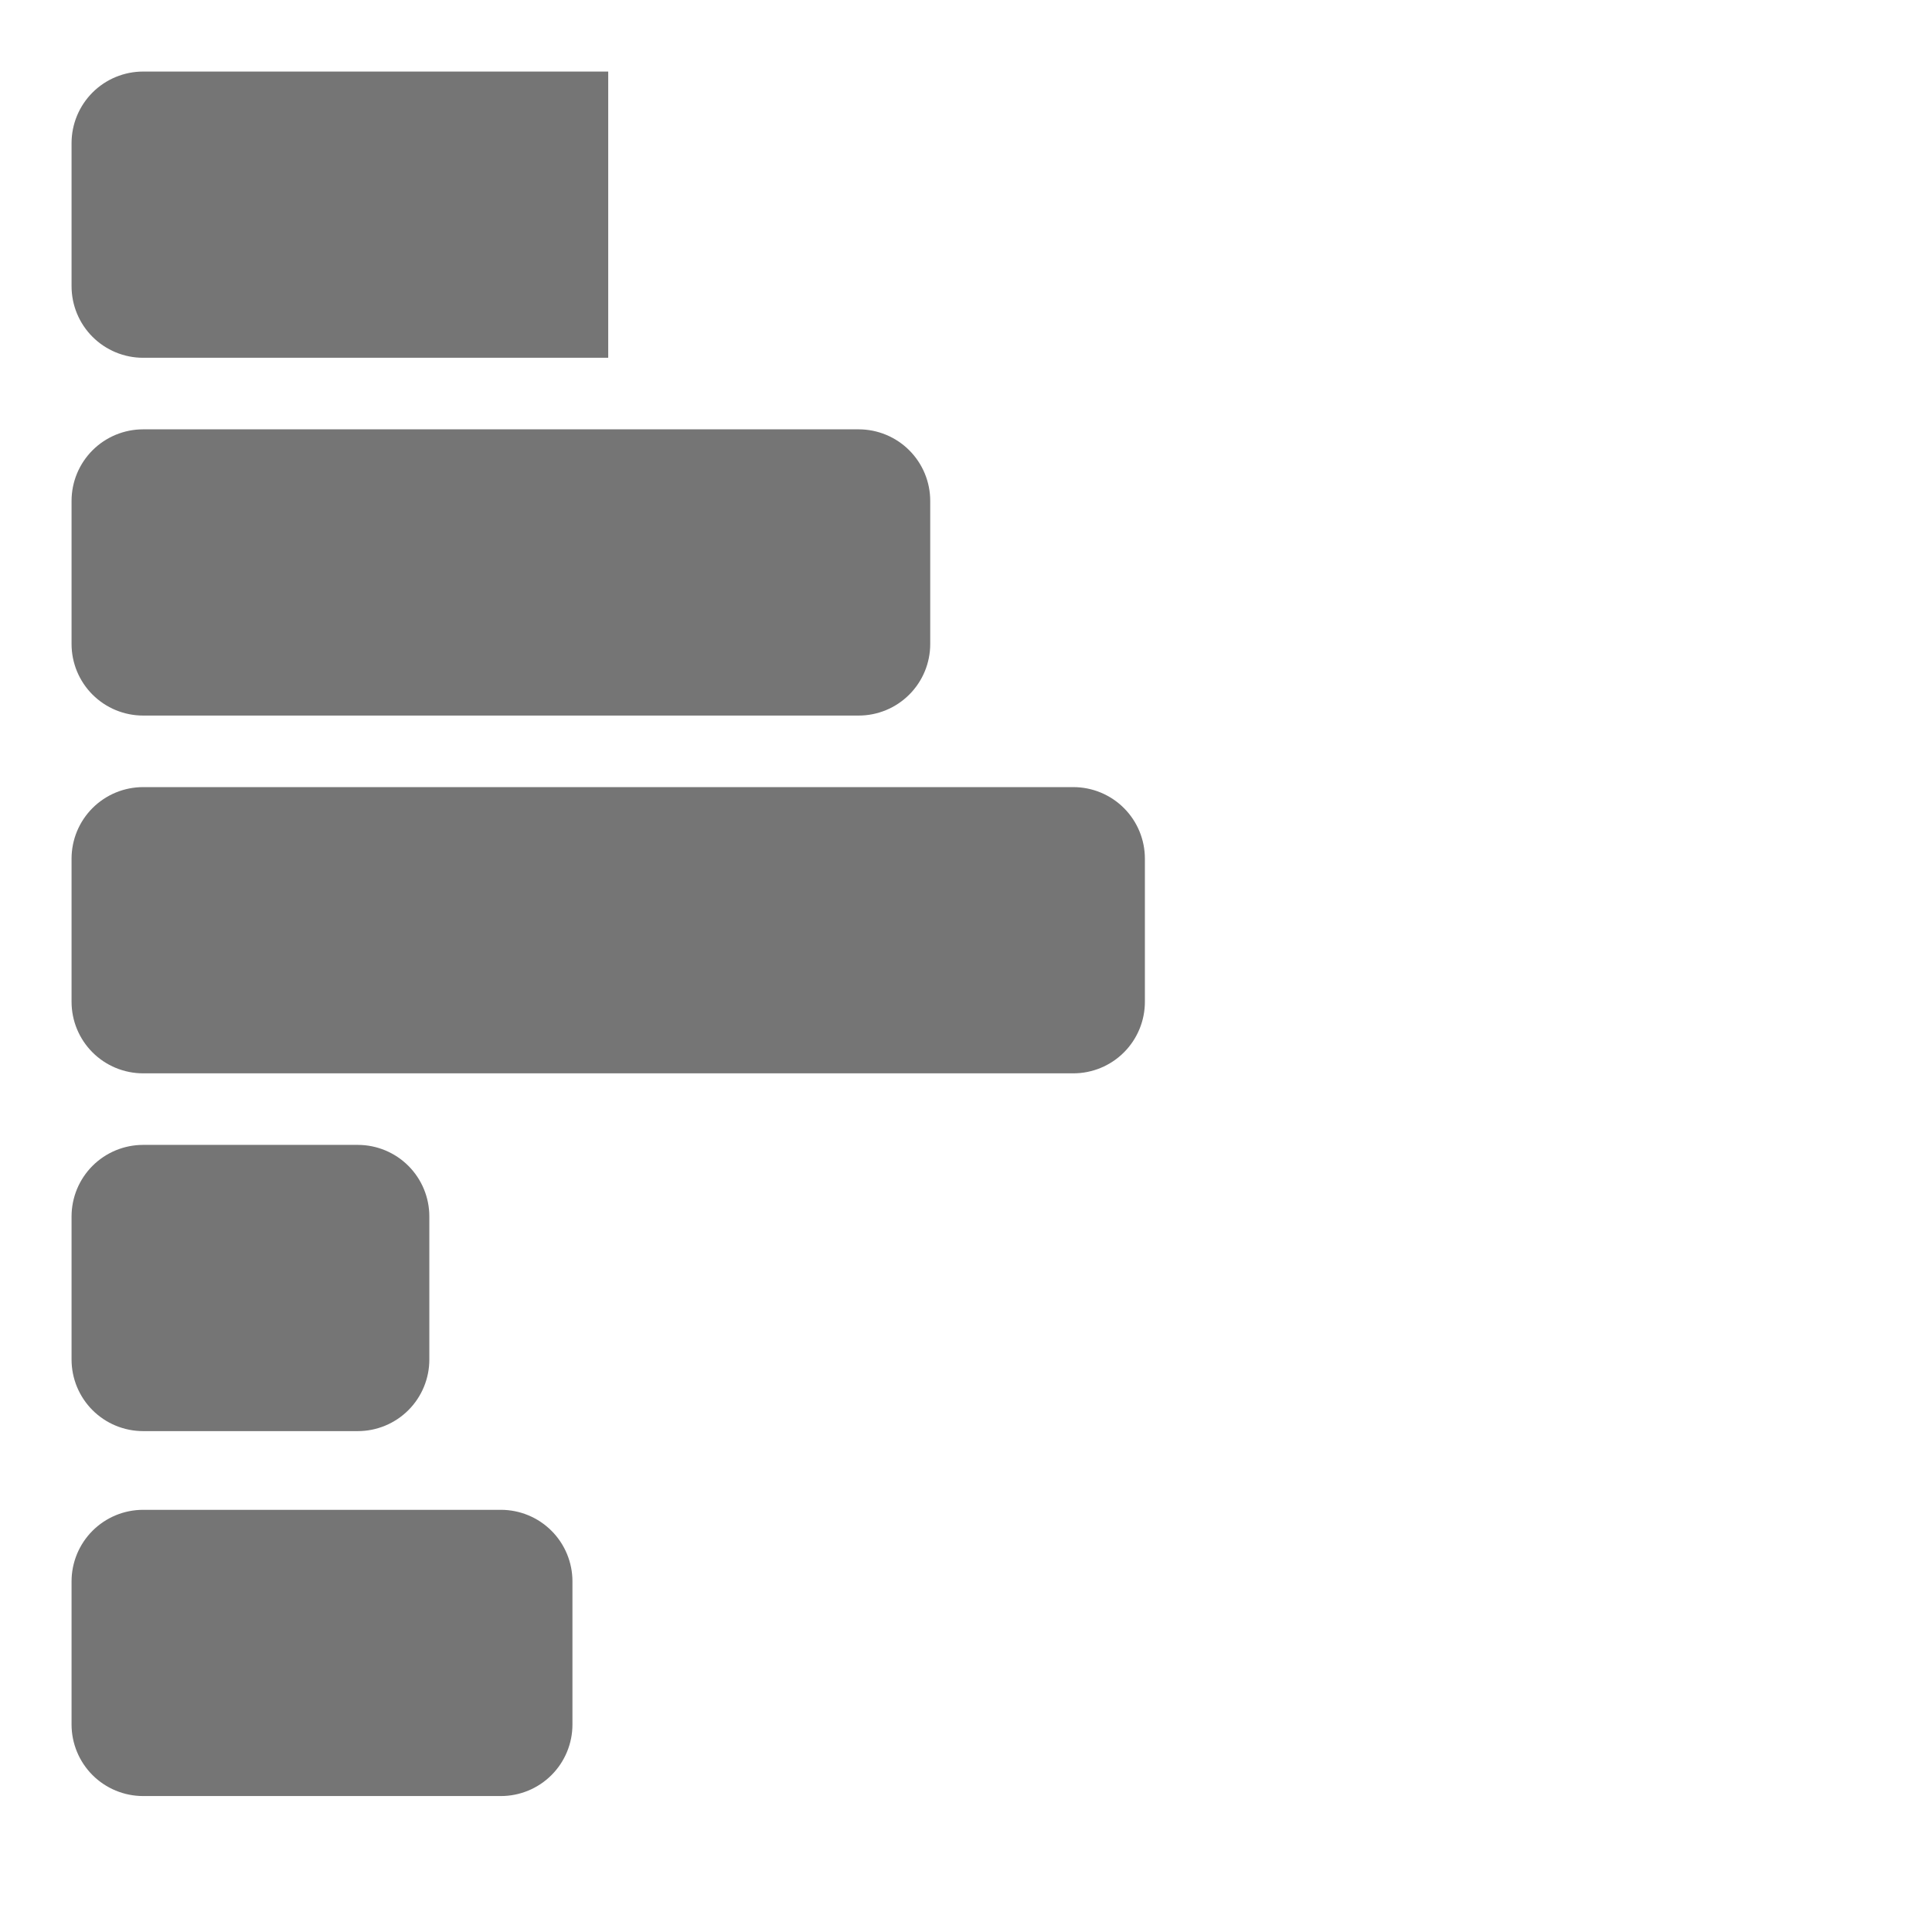
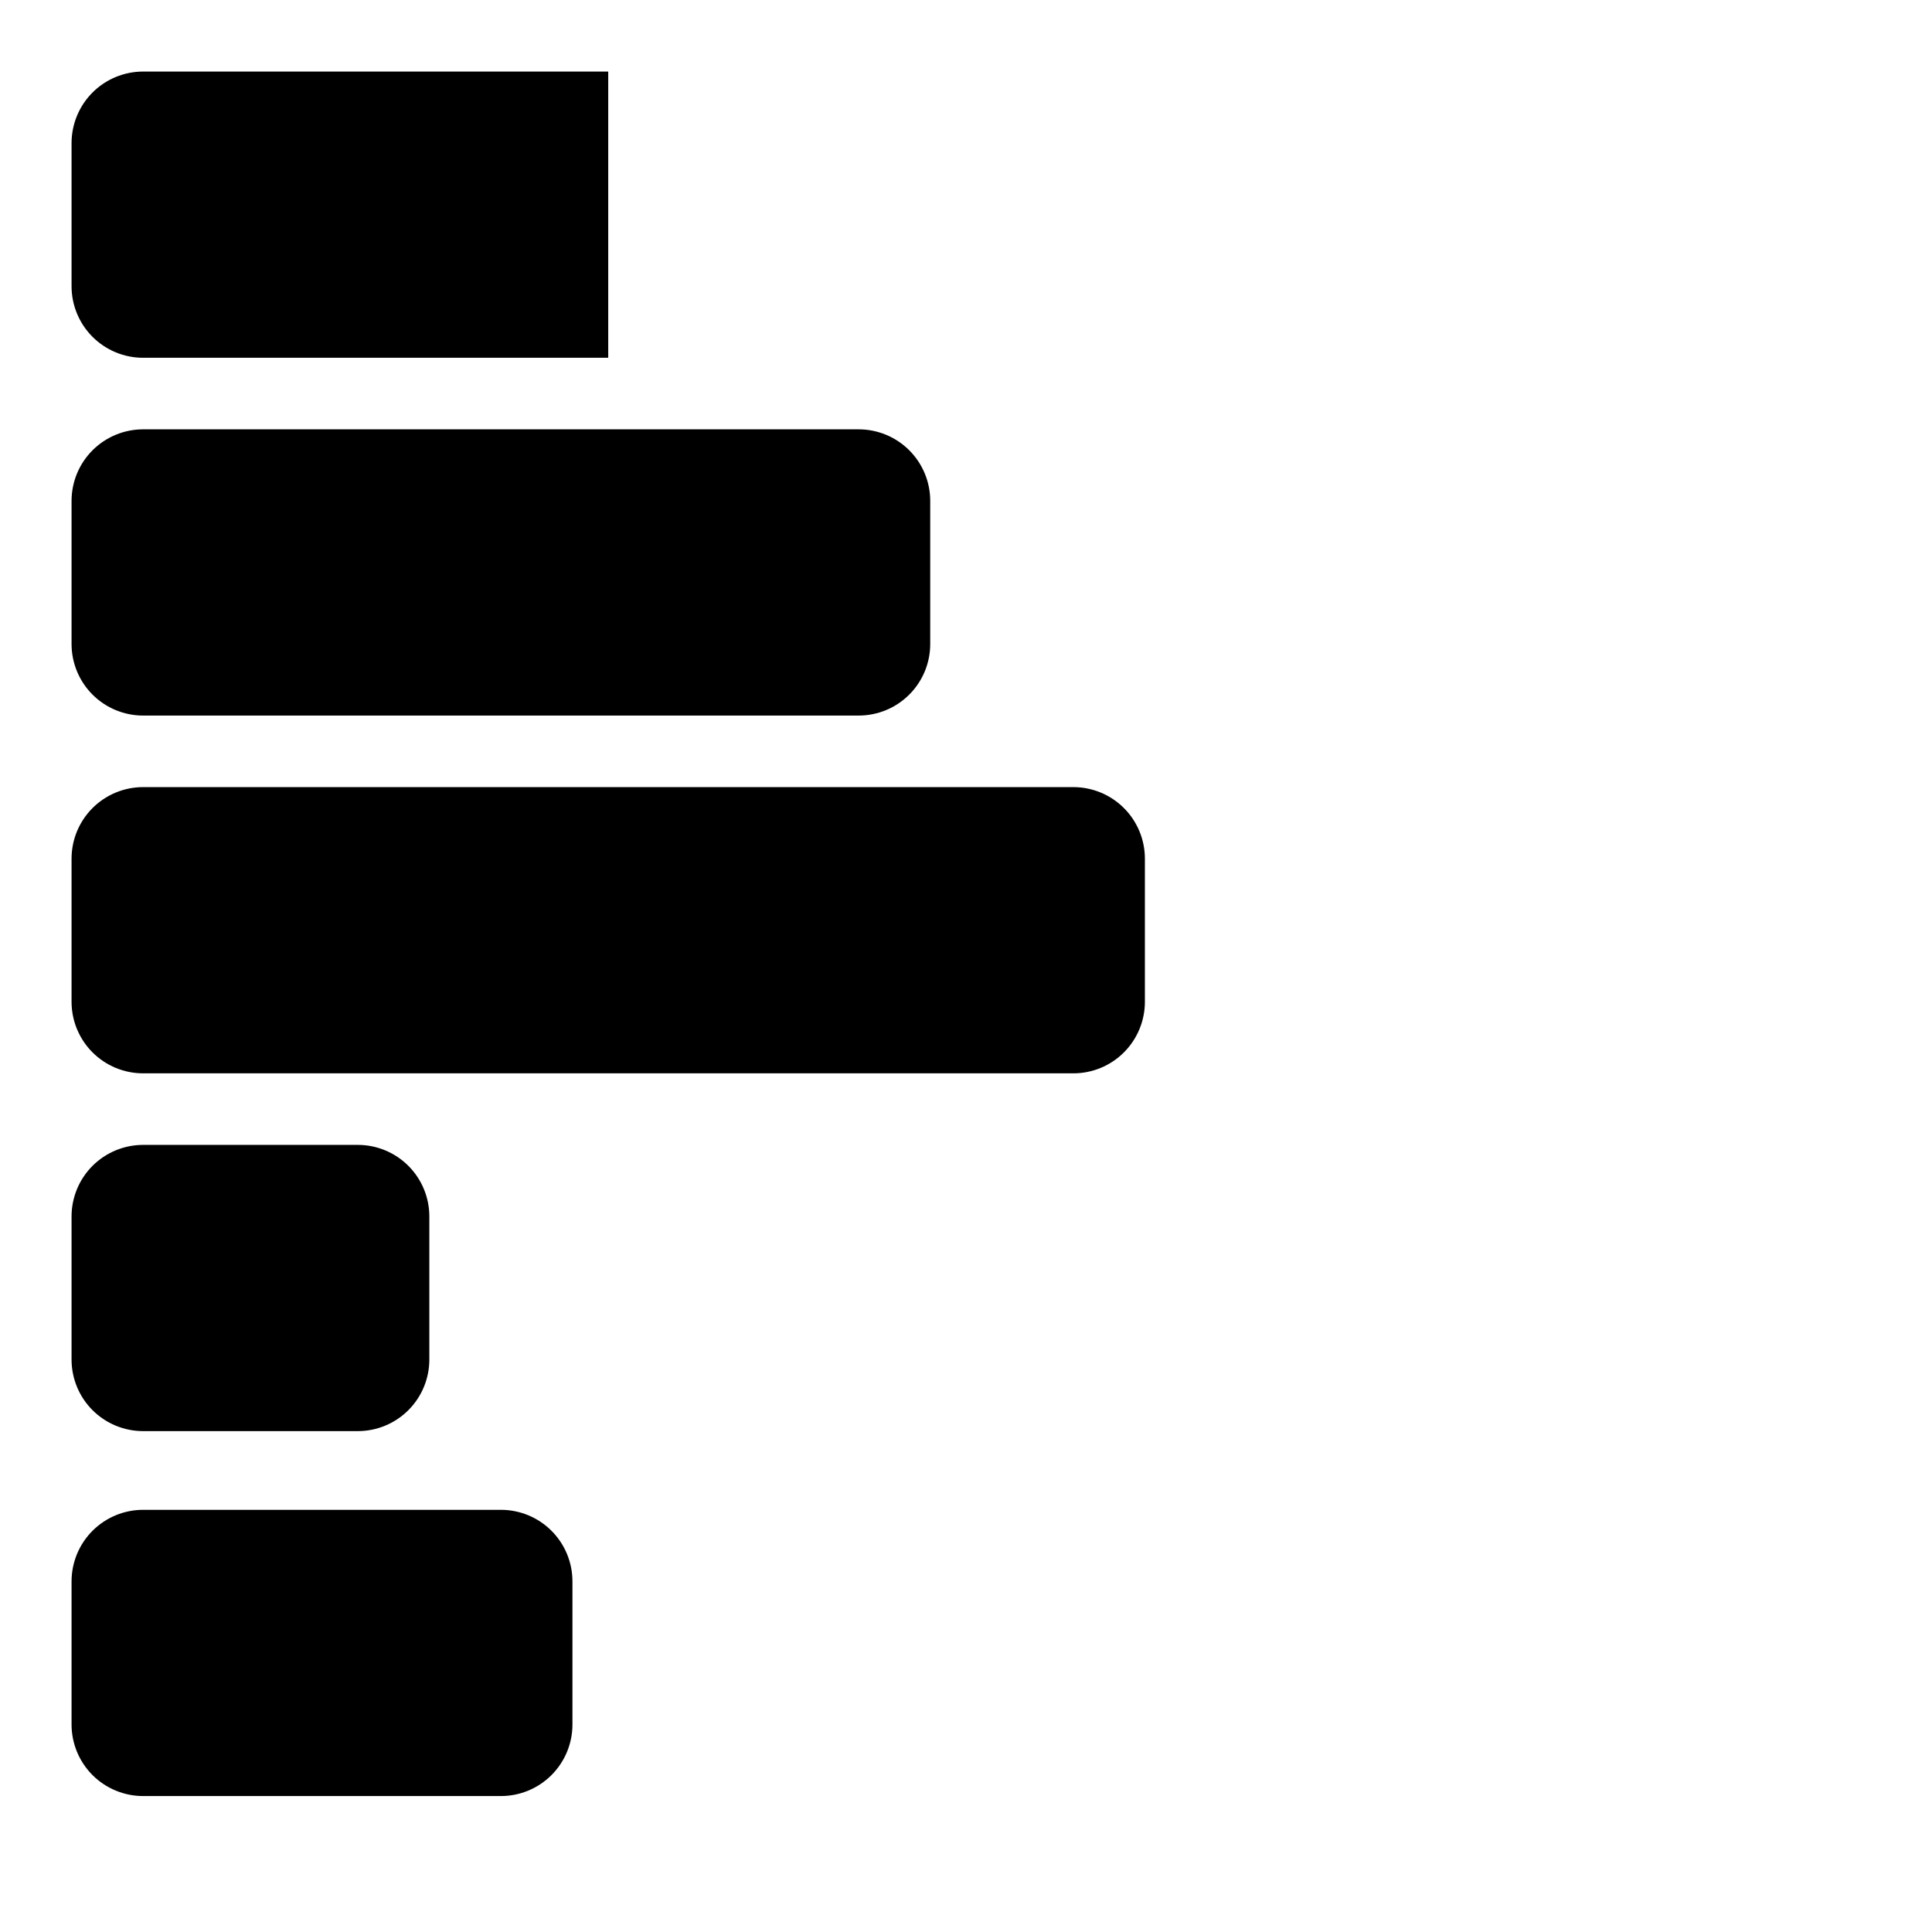
<svg xmlns="http://www.w3.org/2000/svg" xmlns:xlink="http://www.w3.org/1999/xlink" width="270px" height="270px" viewBox="0 0 270 270" version="1.1">
  <defs>
    <path d="M270 0L270 0L270 270L0 270L0 0L270 0Z" id="path_1" />
    <clipPath id="clip_1">
      <use xlink:href="#path_1" clip-rule="evenodd" fill-rule="evenodd" />
    </clipPath>
  </defs>
  <g id="horizontalBars">
    <path d="M270 0L270 0L270 270L0 270L0 0L270 0Z" id="horizontalBars" fill="transparent" stroke="none" transform="scale(1 1)" />
-     <path d="M35 65L35 -5Q35 -5.246 35.012 -5.491Q35.024 -5.736 35.048 -5.98Q35.072 -6.224 35.108 -6.467Q35.144 -6.71 35.192 -6.951Q35.24 -7.192 35.3 -7.43Q35.359 -7.668 35.431 -7.903Q35.502 -8.138 35.584 -8.369Q35.667 -8.6 35.761 -8.827Q35.855 -9.054 35.96 -9.276Q36.065 -9.497 36.181 -9.714Q36.296 -9.93 36.423 -10.141Q36.549 -10.352 36.685 -10.556Q36.822 -10.76 36.968 -10.957Q37.114 -11.154 37.27 -11.344Q37.426 -11.534 37.59 -11.716Q37.755 -11.898 37.929 -12.071Q38.102 -12.245 38.284 -12.409Q38.466 -12.574 38.656 -12.73Q38.846 -12.886 39.043 -13.032Q39.24 -13.178 39.444 -13.315Q39.648 -13.451 39.859 -13.577Q40.069 -13.704 40.286 -13.819Q40.502 -13.935 40.724 -14.04Q40.946 -14.145 41.173 -14.239Q41.4 -14.333 41.631 -14.415Q41.862 -14.498 42.097 -14.569Q42.332 -14.641 42.57 -14.7Q42.808 -14.76 43.049 -14.808Q43.29 -14.856 43.533 -14.892Q43.776 -14.928 44.02 -14.952Q44.264 -14.976 44.509 -14.988Q44.755 -15 45 -15L65 -15Q65.245 -15 65.491 -14.988Q65.736 -14.976 65.98 -14.952Q66.224 -14.928 66.467 -14.892Q66.71 -14.856 66.951 -14.808Q67.192 -14.76 67.43 -14.7Q67.668 -14.641 67.903 -14.569Q68.138 -14.498 68.369 -14.415Q68.6 -14.333 68.827 -14.239Q69.054 -14.145 69.275 -14.04Q69.497 -13.935 69.714 -13.819Q69.93 -13.704 70.141 -13.577Q70.352 -13.451 70.556 -13.315Q70.76 -13.178 70.957 -13.032Q71.154 -12.886 71.344 -12.73Q71.534 -12.574 71.716 -12.409Q71.897 -12.245 72.071 -12.071Q72.245 -11.898 72.409 -11.716Q72.574 -11.534 72.73 -11.344Q72.886 -11.154 73.032 -10.957Q73.178 -10.76 73.315 -10.556Q73.451 -10.352 73.577 -10.141Q73.704 -9.93 73.819 -9.714Q73.935 -9.497 74.04 -9.276Q74.145 -9.054 74.239 -8.827Q74.333 -8.6 74.415 -8.369Q74.498 -8.138 74.569 -7.903Q74.641 -7.668 74.7 -7.43Q74.76 -7.192 74.808 -6.951Q74.856 -6.71 74.892 -6.467Q74.928 -6.224 74.952 -5.98Q74.976 -5.736 74.988 -5.491Q75 -5.246 75 -5L75 65Q75 65.246 74.988 65.491Q74.976 65.736 74.952 65.98Q74.928 66.225 74.892 66.467Q74.856 66.71 74.808 66.951Q74.76 67.192 74.7 67.43Q74.641 67.668 74.569 67.903Q74.498 68.138 74.415 68.369Q74.333 68.6 74.239 68.827Q74.145 69.054 74.04 69.276Q73.935 69.498 73.819 69.714Q73.704 69.93 73.577 70.141Q73.451 70.352 73.315 70.556Q73.178 70.76 73.032 70.957Q72.886 71.154 72.73 71.344Q72.574 71.534 72.409 71.716Q72.245 71.897 72.071 72.071Q71.897 72.245 71.716 72.41Q71.534 72.574 71.344 72.73Q71.154 72.886 70.957 73.032Q70.76 73.178 70.556 73.315Q70.352 73.451 70.141 73.577Q69.93 73.704 69.714 73.819Q69.497 73.935 69.275 74.04Q69.054 74.145 68.827 74.239Q68.6 74.333 68.369 74.415Q68.138 74.498 67.903 74.57Q67.668 74.641 67.43 74.7Q67.192 74.76 66.951 74.808Q66.71 74.856 66.467 74.892Q66.224 74.928 65.98 74.952Q65.736 74.976 65.491 74.988Q65.245 75 65 75L45 75Q44.755 75 44.509 74.988Q44.264 74.976 44.02 74.952Q43.776 74.928 43.533 74.892Q43.29 74.856 43.049 74.808Q42.808 74.76 42.57 74.7Q42.332 74.641 42.097 74.57Q41.862 74.498 41.631 74.415Q41.4 74.333 41.173 74.239Q40.946 74.145 40.724 74.04Q40.502 73.935 40.286 73.819Q40.069 73.704 39.859 73.577Q39.648 73.451 39.444 73.315Q39.24 73.178 39.043 73.032Q38.846 72.886 38.656 72.73Q38.466 72.574 38.284 72.41Q38.102 72.245 37.929 72.071Q37.755 71.897 37.59 71.716Q37.426 71.534 37.27 71.344Q37.114 71.154 36.968 70.957Q36.822 70.76 36.685 70.556Q36.549 70.352 36.423 70.141Q36.296 69.93 36.181 69.714Q36.065 69.498 35.96 69.276Q35.855 69.054 35.761 68.827Q35.667 68.6 35.584 68.369Q35.502 68.138 35.431 67.903Q35.359 67.668 35.3 67.43Q35.24 67.192 35.192 66.951Q35.144 66.71 35.108 66.467Q35.072 66.225 35.048 65.98Q35.024 65.736 35.012 65.491Q35 65.246 35 65Z" id="Rectangle" fill="#757575" stroke="none" clip-path="url(#clip_1)" transform="scale(1 1), rotate(90 55 30)" />
-     <path d="M50 130L50 30Q50 29.755 50.012 29.509Q50.024 29.264 50.048 29.02Q50.072 28.776 50.108 28.533Q50.144 28.29 50.192 28.049Q50.24 27.808 50.3 27.57Q50.359 27.332 50.431 27.097Q50.502 26.862 50.584 26.631Q50.667 26.4 50.761 26.173Q50.855 25.946 50.96 25.724Q51.065 25.503 51.181 25.286Q51.296 25.07 51.423 24.859Q51.549 24.648 51.685 24.444Q51.822 24.24 51.968 24.043Q52.114 23.846 52.27 23.656Q52.425 23.466 52.59 23.284Q52.755 23.102 52.929 22.929Q53.102 22.755 53.284 22.59Q53.466 22.426 53.656 22.27Q53.846 22.114 54.043 21.968Q54.24 21.822 54.444 21.685Q54.648 21.549 54.859 21.423Q55.069 21.297 55.286 21.181Q55.502 21.065 55.724 20.96Q55.946 20.855 56.173 20.761Q56.4 20.667 56.631 20.584Q56.862 20.502 57.097 20.431Q57.332 20.359 57.57 20.3Q57.808 20.24 58.049 20.192Q58.29 20.144 58.533 20.108Q58.776 20.072 59.02 20.048Q59.264 20.024 59.509 20.012Q59.754 20 60 20L80 20Q80.245 20 80.491 20.012Q80.736 20.024 80.98 20.048Q81.224 20.072 81.467 20.108Q81.71 20.144 81.951 20.192Q82.192 20.24 82.43 20.3Q82.668 20.359 82.903 20.431Q83.138 20.502 83.369 20.584Q83.6 20.667 83.827 20.761Q84.054 20.855 84.275 20.96Q84.497 21.065 84.714 21.181Q84.93 21.297 85.141 21.423Q85.352 21.549 85.556 21.685Q85.76 21.822 85.957 21.968Q86.154 22.114 86.344 22.27Q86.534 22.426 86.716 22.59Q86.897 22.755 87.071 22.929Q87.245 23.102 87.409 23.284Q87.574 23.466 87.73 23.656Q87.886 23.846 88.032 24.043Q88.178 24.24 88.315 24.444Q88.451 24.648 88.577 24.859Q88.703 25.07 88.819 25.286Q88.935 25.503 89.04 25.724Q89.145 25.946 89.239 26.173Q89.333 26.4 89.415 26.631Q89.498 26.862 89.569 27.097Q89.641 27.332 89.7 27.57Q89.76 27.808 89.808 28.049Q89.856 28.29 89.892 28.533Q89.928 28.776 89.952 29.02Q89.976 29.264 89.988 29.509Q90 29.755 90 30L90 130Q90 130.246 89.988 130.491Q89.976 130.736 89.952 130.98Q89.928 131.225 89.892 131.467Q89.856 131.71 89.808 131.951Q89.76 132.192 89.7 132.43Q89.641 132.668 89.569 132.903Q89.498 133.138 89.415 133.369Q89.333 133.6 89.239 133.827Q89.145 134.054 89.04 134.276Q88.935 134.498 88.819 134.714Q88.703 134.931 88.577 135.141Q88.451 135.352 88.315 135.556Q88.178 135.76 88.032 135.957Q87.886 136.154 87.73 136.344Q87.574 136.534 87.409 136.716Q87.245 136.898 87.071 137.071Q86.897 137.245 86.716 137.41Q86.534 137.574 86.344 137.73Q86.154 137.886 85.957 138.032Q85.76 138.178 85.556 138.315Q85.352 138.451 85.141 138.577Q84.93 138.704 84.714 138.819Q84.497 138.935 84.275 139.04Q84.054 139.145 83.827 139.239Q83.6 139.333 83.369 139.416Q83.138 139.498 82.903 139.569Q82.668 139.641 82.43 139.7Q82.192 139.76 81.951 139.808Q81.71 139.856 81.467 139.892Q81.224 139.928 80.98 139.952Q80.736 139.976 80.491 139.988Q80.245 140 80 140L60 140Q59.754 140 59.509 139.988Q59.264 139.976 59.02 139.952Q58.776 139.928 58.533 139.892Q58.29 139.856 58.049 139.808Q57.808 139.76 57.57 139.7Q57.332 139.641 57.097 139.57Q56.862 139.498 56.631 139.416Q56.4 139.333 56.173 139.239Q55.946 139.145 55.724 139.04Q55.502 138.935 55.286 138.819Q55.069 138.704 54.859 138.577Q54.648 138.451 54.444 138.315Q54.24 138.178 54.043 138.032Q53.846 137.886 53.656 137.73Q53.466 137.574 53.284 137.41Q53.102 137.245 52.929 137.071Q52.755 136.898 52.59 136.716Q52.425 136.534 52.27 136.344Q52.114 136.154 51.968 135.957Q51.822 135.76 51.685 135.556Q51.549 135.352 51.423 135.141Q51.296 134.931 51.181 134.714Q51.065 134.498 50.96 134.276Q50.855 134.054 50.761 133.827Q50.667 133.6 50.584 133.369Q50.502 133.138 50.431 132.903Q50.359 132.668 50.3 132.43Q50.24 132.192 50.192 131.951Q50.144 131.71 50.108 131.467Q50.072 131.225 50.048 130.98Q50.024 130.736 50.012 130.491Q50 130.246 50 130Z" id="Rectangle" fill="#757575" stroke="none" clip-path="url(#clip_1)" transform="scale(1 1), rotate(90 70 80)" />
-     <path d="M65 195L65 65Q65 64.754 65.012 64.509Q65.024 64.264 65.048 64.02Q65.072 63.776 65.108 63.533Q65.144 63.29 65.192 63.049Q65.24 62.808 65.3 62.57Q65.359 62.332 65.43 62.097Q65.502 61.862 65.584 61.631Q65.667 61.4 65.761 61.173Q65.855 60.946 65.96 60.724Q66.065 60.502 66.181 60.286Q66.296 60.069 66.423 59.859Q66.549 59.648 66.685 59.444Q66.822 59.24 66.968 59.043Q67.114 58.846 67.27 58.656Q67.425 58.466 67.59 58.284Q67.755 58.102 67.929 57.929Q68.102 57.755 68.284 57.59Q68.466 57.426 68.656 57.27Q68.846 57.114 69.043 56.968Q69.24 56.822 69.444 56.685Q69.648 56.549 69.859 56.423Q70.069 56.296 70.286 56.181Q70.502 56.065 70.724 55.96Q70.946 55.855 71.173 55.761Q71.4 55.667 71.631 55.584Q71.862 55.502 72.097 55.431Q72.332 55.359 72.57 55.3Q72.808 55.24 73.049 55.192Q73.29 55.144 73.533 55.108Q73.775 55.072 74.02 55.048Q74.264 55.024 74.509 55.012Q74.754 55 75 55L95 55Q95.245 55 95.491 55.012Q95.736 55.024 95.98 55.048Q96.224 55.072 96.467 55.108Q96.71 55.144 96.951 55.192Q97.192 55.24 97.43 55.3Q97.668 55.359 97.903 55.431Q98.138 55.502 98.369 55.584Q98.6 55.667 98.827 55.761Q99.053 55.855 99.275 55.96Q99.497 56.065 99.714 56.181Q99.93 56.296 100.141 56.423Q100.351 56.549 100.556 56.685Q100.76 56.822 100.957 56.968Q101.154 57.114 101.344 57.27Q101.534 57.426 101.715 57.59Q101.897 57.755 102.071 57.929Q102.245 58.102 102.409 58.284Q102.574 58.466 102.73 58.656Q102.886 58.846 103.032 59.043Q103.178 59.24 103.315 59.444Q103.451 59.648 103.577 59.859Q103.703 60.069 103.819 60.286Q103.935 60.502 104.04 60.724Q104.145 60.946 104.239 61.173Q104.333 61.4 104.415 61.631Q104.498 61.862 104.569 62.097Q104.641 62.332 104.7 62.57Q104.76 62.808 104.808 63.049Q104.856 63.29 104.892 63.533Q104.928 63.776 104.952 64.02Q104.976 64.264 104.988 64.509Q105 64.754 105 65L105 195Q105 195.246 104.988 195.491Q104.976 195.736 104.952 195.98Q104.928 196.225 104.892 196.467Q104.856 196.71 104.808 196.951Q104.76 197.192 104.7 197.43Q104.641 197.668 104.569 197.903Q104.498 198.138 104.415 198.369Q104.333 198.6 104.239 198.827Q104.145 199.054 104.04 199.276Q103.935 199.498 103.819 199.714Q103.703 199.931 103.577 200.141Q103.451 200.352 103.315 200.556Q103.178 200.76 103.032 200.957Q102.886 201.154 102.73 201.344Q102.574 201.534 102.409 201.716Q102.245 201.898 102.071 202.071Q101.897 202.245 101.715 202.41Q101.534 202.574 101.344 202.73Q101.154 202.886 100.957 203.032Q100.76 203.178 100.556 203.315Q100.351 203.451 100.141 203.577Q99.93 203.704 99.714 203.819Q99.497 203.935 99.275 204.04Q99.053 204.145 98.827 204.239Q98.6 204.333 98.369 204.416Q98.138 204.498 97.903 204.57Q97.668 204.641 97.43 204.7Q97.192 204.76 96.951 204.808Q96.71 204.856 96.467 204.892Q96.224 204.928 95.98 204.952Q95.736 204.976 95.491 204.988Q95.245 205 95 205L75 205Q74.754 205 74.509 204.988Q74.264 204.976 74.02 204.952Q73.775 204.928 73.533 204.892Q73.29 204.856 73.049 204.808Q72.808 204.76 72.57 204.7Q72.332 204.641 72.097 204.57Q71.862 204.498 71.631 204.416Q71.4 204.333 71.173 204.239Q70.946 204.145 70.724 204.04Q70.502 203.935 70.286 203.819Q70.069 203.704 69.859 203.577Q69.648 203.451 69.444 203.315Q69.24 203.178 69.043 203.032Q68.846 202.886 68.656 202.73Q68.466 202.574 68.284 202.41Q68.102 202.245 67.929 202.071Q67.755 201.898 67.59 201.716Q67.425 201.534 67.27 201.344Q67.114 201.154 66.968 200.957Q66.822 200.76 66.685 200.556Q66.549 200.352 66.423 200.141Q66.296 199.931 66.181 199.714Q66.065 199.498 65.96 199.276Q65.855 199.054 65.761 198.827Q65.667 198.6 65.584 198.369Q65.502 198.138 65.43 197.903Q65.359 197.668 65.3 197.43Q65.24 197.192 65.192 196.951Q65.144 196.71 65.108 196.467Q65.072 196.225 65.048 195.98Q65.024 195.736 65.012 195.491Q65 195.246 65 195Z" id="Rectangle" fill="#757575" stroke="none" clip-path="url(#clip_1)" transform="scale(1 1), rotate(90 85 130)" />
-     <path d="M15 195L15 165Q15 164.755 15.012 164.509Q15.024 164.264 15.048 164.02Q15.072 163.776 15.108 163.533Q15.144 163.29 15.192 163.049Q15.24 162.808 15.3 162.57Q15.359 162.332 15.431 162.097Q15.502 161.862 15.585 161.631Q15.667 161.4 15.761 161.173Q15.855 160.946 15.96 160.724Q16.065 160.503 16.181 160.286Q16.296 160.07 16.423 159.859Q16.549 159.648 16.685 159.444Q16.822 159.24 16.968 159.043Q17.114 158.846 17.27 158.656Q17.426 158.466 17.59 158.284Q17.755 158.103 17.929 157.929Q18.102 157.755 18.284 157.59Q18.466 157.426 18.656 157.27Q18.846 157.114 19.043 156.968Q19.24 156.822 19.444 156.685Q19.648 156.549 19.859 156.423Q20.07 156.296 20.286 156.181Q20.503 156.065 20.724 155.96Q20.946 155.855 21.173 155.761Q21.4 155.667 21.631 155.585Q21.862 155.502 22.097 155.431Q22.332 155.359 22.57 155.3Q22.808 155.24 23.049 155.192Q23.29 155.144 23.533 155.108Q23.776 155.072 24.02 155.048Q24.264 155.024 24.509 155.012Q24.755 155 25 155L45 155Q45.245 155 45.491 155.012Q45.736 155.024 45.98 155.048Q46.224 155.072 46.467 155.108Q46.71 155.144 46.951 155.192Q47.192 155.24 47.43 155.3Q47.668 155.359 47.903 155.431Q48.138 155.502 48.369 155.585Q48.6 155.667 48.827 155.761Q49.054 155.855 49.276 155.96Q49.497 156.065 49.714 156.181Q49.93 156.296 50.141 156.423Q50.352 156.549 50.556 156.685Q50.76 156.822 50.957 156.968Q51.154 157.114 51.344 157.27Q51.534 157.426 51.716 157.59Q51.898 157.755 52.071 157.929Q52.245 158.103 52.41 158.284Q52.574 158.466 52.73 158.656Q52.886 158.846 53.032 159.043Q53.178 159.24 53.315 159.444Q53.451 159.648 53.577 159.859Q53.703 160.07 53.819 160.286Q53.935 160.503 54.04 160.724Q54.145 160.946 54.239 161.173Q54.333 161.4 54.415 161.631Q54.498 161.862 54.569 162.097Q54.641 162.332 54.7 162.57Q54.76 162.808 54.808 163.049Q54.856 163.29 54.892 163.533Q54.928 163.776 54.952 164.02Q54.976 164.264 54.988 164.509Q55 164.755 55 165L55 195Q55 195.246 54.988 195.491Q54.976 195.736 54.952 195.98Q54.928 196.225 54.892 196.467Q54.856 196.71 54.808 196.951Q54.76 197.192 54.7 197.43Q54.641 197.668 54.569 197.903Q54.498 198.138 54.415 198.369Q54.333 198.6 54.239 198.827Q54.145 199.054 54.04 199.276Q53.935 199.497 53.819 199.714Q53.703 199.93 53.577 200.141Q53.451 200.352 53.315 200.556Q53.178 200.76 53.032 200.957Q52.886 201.154 52.73 201.344Q52.574 201.534 52.41 201.716Q52.245 201.898 52.071 202.071Q51.898 202.245 51.716 202.41Q51.534 202.574 51.344 202.73Q51.154 202.886 50.957 203.032Q50.76 203.178 50.556 203.315Q50.352 203.451 50.141 203.577Q49.93 203.704 49.714 203.819Q49.497 203.935 49.276 204.04Q49.054 204.145 48.827 204.239Q48.6 204.333 48.369 204.415Q48.138 204.498 47.903 204.569Q47.668 204.641 47.43 204.7Q47.192 204.76 46.951 204.808Q46.71 204.856 46.467 204.892Q46.224 204.928 45.98 204.952Q45.736 204.976 45.491 204.988Q45.245 205 45 205L25 205Q24.755 205 24.509 204.988Q24.264 204.976 24.02 204.952Q23.776 204.928 23.533 204.892Q23.29 204.856 23.049 204.808Q22.808 204.76 22.57 204.7Q22.332 204.641 22.097 204.569Q21.862 204.498 21.631 204.415Q21.4 204.333 21.173 204.239Q20.946 204.145 20.724 204.04Q20.503 203.935 20.286 203.819Q20.07 203.704 19.859 203.577Q19.648 203.451 19.444 203.315Q19.24 203.178 19.043 203.032Q18.846 202.886 18.656 202.73Q18.466 202.574 18.284 202.41Q18.102 202.245 17.929 202.071Q17.755 201.898 17.59 201.716Q17.426 201.534 17.27 201.344Q17.114 201.154 16.968 200.957Q16.822 200.76 16.685 200.556Q16.549 200.352 16.423 200.141Q16.296 199.93 16.181 199.714Q16.065 199.497 15.96 199.276Q15.855 199.054 15.761 198.827Q15.667 198.6 15.585 198.369Q15.502 198.138 15.431 197.903Q15.359 197.668 15.3 197.43Q15.24 197.192 15.192 196.951Q15.144 196.71 15.108 196.467Q15.072 196.225 15.048 195.98Q15.024 195.736 15.012 195.491Q15 195.246 15 195Z" id="Rectangle" fill="#757575" stroke="none" clip-path="url(#clip_1)" transform="scale(1 1), rotate(90 35 180)" />
-     <path d="M25 256L25 206Q25 205.755 25.012 205.509Q25.024 205.264 25.048 205.02Q25.072 204.776 25.108 204.533Q25.144 204.29 25.192 204.049Q25.24 203.808 25.3 203.57Q25.359 203.332 25.43 203.097Q25.502 202.862 25.584 202.631Q25.667 202.4 25.761 202.173Q25.855 201.946 25.96 201.724Q26.065 201.503 26.181 201.286Q26.296 201.07 26.423 200.859Q26.549 200.648 26.685 200.444Q26.822 200.24 26.968 200.043Q27.114 199.846 27.27 199.656Q27.426 199.466 27.59 199.284Q27.755 199.103 27.929 198.929Q28.102 198.755 28.284 198.59Q28.466 198.426 28.656 198.27Q28.846 198.114 29.043 197.968Q29.24 197.822 29.444 197.685Q29.648 197.549 29.859 197.423Q30.07 197.296 30.286 197.181Q30.503 197.065 30.724 196.96Q30.946 196.855 31.173 196.761Q31.4 196.667 31.631 196.585Q31.862 196.502 32.097 196.431Q32.332 196.359 32.57 196.3Q32.808 196.24 33.049 196.192Q33.29 196.144 33.533 196.108Q33.776 196.072 34.02 196.048Q34.264 196.024 34.509 196.012Q34.755 196 35 196L55 196Q55.245 196 55.491 196.012Q55.736 196.024 55.98 196.048Q56.224 196.072 56.467 196.108Q56.71 196.144 56.951 196.192Q57.192 196.24 57.43 196.3Q57.668 196.359 57.903 196.431Q58.138 196.502 58.369 196.585Q58.6 196.667 58.827 196.761Q59.054 196.855 59.276 196.96Q59.497 197.065 59.714 197.181Q59.93 197.296 60.141 197.423Q60.352 197.549 60.556 197.685Q60.76 197.822 60.957 197.968Q61.154 198.114 61.344 198.27Q61.534 198.426 61.716 198.59Q61.898 198.755 62.071 198.929Q62.245 199.103 62.41 199.284Q62.574 199.466 62.73 199.656Q62.886 199.846 63.032 200.043Q63.178 200.24 63.315 200.444Q63.451 200.648 63.577 200.859Q63.703 201.07 63.819 201.286Q63.935 201.503 64.04 201.724Q64.145 201.946 64.239 202.173Q64.333 202.4 64.415 202.631Q64.498 202.862 64.569 203.097Q64.641 203.332 64.7 203.57Q64.76 203.808 64.808 204.049Q64.856 204.29 64.892 204.533Q64.928 204.776 64.952 205.02Q64.976 205.264 64.988 205.509Q65 205.755 65 206L65 256Q65 256.246 64.988 256.491Q64.976 256.736 64.952 256.98Q64.928 257.225 64.892 257.467Q64.856 257.71 64.808 257.951Q64.76 258.192 64.7 258.43Q64.641 258.668 64.569 258.903Q64.498 259.138 64.415 259.369Q64.333 259.6 64.239 259.827Q64.145 260.054 64.04 260.276Q63.935 260.497 63.819 260.714Q63.703 260.93 63.577 261.141Q63.451 261.352 63.315 261.556Q63.178 261.76 63.032 261.957Q62.886 262.154 62.73 262.344Q62.574 262.534 62.41 262.716Q62.245 262.898 62.071 263.071Q61.898 263.245 61.716 263.41Q61.534 263.574 61.344 263.73Q61.154 263.886 60.957 264.032Q60.76 264.178 60.556 264.315Q60.352 264.451 60.141 264.577Q59.93 264.704 59.714 264.819Q59.497 264.935 59.276 265.04Q59.054 265.145 58.827 265.239Q58.6 265.333 58.369 265.415Q58.138 265.498 57.903 265.569Q57.668 265.641 57.43 265.7Q57.192 265.76 56.951 265.808Q56.71 265.856 56.467 265.892Q56.224 265.928 55.98 265.952Q55.736 265.976 55.491 265.988Q55.245 266 55 266L35 266Q34.755 266 34.509 265.988Q34.264 265.976 34.02 265.952Q33.776 265.928 33.533 265.892Q33.29 265.856 33.049 265.808Q32.808 265.76 32.57 265.7Q32.332 265.641 32.097 265.569Q31.862 265.498 31.631 265.415Q31.4 265.333 31.173 265.239Q30.946 265.145 30.724 265.04Q30.503 264.935 30.286 264.819Q30.07 264.704 29.859 264.577Q29.648 264.451 29.444 264.315Q29.24 264.178 29.043 264.032Q28.846 263.886 28.656 263.73Q28.466 263.574 28.284 263.41Q28.102 263.245 27.929 263.071Q27.755 262.898 27.59 262.716Q27.426 262.534 27.27 262.344Q27.114 262.154 26.968 261.957Q26.822 261.76 26.685 261.556Q26.549 261.352 26.423 261.141Q26.296 260.93 26.181 260.714Q26.065 260.497 25.96 260.276Q25.855 260.054 25.761 259.827Q25.667 259.6 25.584 259.369Q25.502 259.138 25.43 258.903Q25.359 258.668 25.3 258.43Q25.24 258.192 25.192 257.951Q25.144 257.71 25.108 257.467Q25.072 257.225 25.048 256.98Q25.024 256.736 25.012 256.491Q25 256.246 25 256Z" id="Rectangle" fill="#757575" stroke="none" clip-path="url(#clip_1)" transform="scale(1 1), rotate(90 45 231)" />
+     <path d="M35 65L35 -5Q35 -5.246 35.012 -5.491Q35.024 -5.736 35.048 -5.98Q35.072 -6.224 35.108 -6.467Q35.144 -6.71 35.192 -6.951Q35.24 -7.192 35.3 -7.43Q35.359 -7.668 35.431 -7.903Q35.502 -8.138 35.584 -8.369Q35.667 -8.6 35.761 -8.827Q35.855 -9.054 35.96 -9.276Q36.065 -9.497 36.181 -9.714Q36.296 -9.93 36.423 -10.141Q36.549 -10.352 36.685 -10.556Q36.822 -10.76 36.968 -10.957Q37.114 -11.154 37.27 -11.344Q37.426 -11.534 37.59 -11.716Q37.755 -11.898 37.929 -12.071Q38.102 -12.245 38.284 -12.409Q38.466 -12.574 38.656 -12.73Q38.846 -12.886 39.043 -13.032Q39.24 -13.178 39.444 -13.315Q39.648 -13.451 39.859 -13.577Q40.069 -13.704 40.286 -13.819Q40.502 -13.935 40.724 -14.04Q40.946 -14.145 41.173 -14.239Q41.4 -14.333 41.631 -14.415Q41.862 -14.498 42.097 -14.569Q42.332 -14.641 42.57 -14.7Q42.808 -14.76 43.049 -14.808Q43.29 -14.856 43.533 -14.892Q43.776 -14.928 44.02 -14.952Q44.264 -14.976 44.509 -14.988Q44.755 -15 45 -15L65 -15Q65.245 -15 65.491 -14.988Q65.736 -14.976 65.98 -14.952Q66.224 -14.928 66.467 -14.892Q66.71 -14.856 66.951 -14.808Q67.192 -14.76 67.43 -14.7Q67.668 -14.641 67.903 -14.569Q68.138 -14.498 68.369 -14.415Q68.6 -14.333 68.827 -14.239Q69.054 -14.145 69.275 -14.04Q69.497 -13.935 69.714 -13.819Q69.93 -13.704 70.141 -13.577Q70.352 -13.451 70.556 -13.315Q70.76 -13.178 70.957 -13.032Q71.154 -12.886 71.344 -12.73Q71.534 -12.574 71.716 -12.409Q71.897 -12.245 72.071 -12.071Q72.245 -11.898 72.409 -11.716Q72.574 -11.534 72.73 -11.344Q72.886 -11.154 73.032 -10.957Q73.178 -10.76 73.315 -10.556Q73.451 -10.352 73.577 -10.141Q73.704 -9.93 73.819 -9.714Q73.935 -9.497 74.04 -9.276Q74.145 -9.054 74.239 -8.827Q74.333 -8.6 74.415 -8.369Q74.498 -8.138 74.569 -7.903Q74.641 -7.668 74.7 -7.43Q74.76 -7.192 74.808 -6.951Q74.856 -6.71 74.892 -6.467Q74.928 -6.224 74.952 -5.98Q74.976 -5.736 74.988 -5.491Q75 -5.246 75 -5L75 65Q75 65.246 74.988 65.491Q74.976 65.736 74.952 65.98Q74.928 66.225 74.892 66.467Q74.856 66.71 74.808 66.951Q74.76 67.192 74.7 67.43Q74.641 67.668 74.569 67.903Q74.498 68.138 74.415 68.369Q74.333 68.6 74.239 68.827Q74.145 69.054 74.04 69.276Q73.935 69.498 73.819 69.714Q73.704 69.93 73.577 70.141Q73.451 70.352 73.315 70.556Q73.178 70.76 73.032 70.957Q72.886 71.154 72.73 71.344Q72.574 71.534 72.409 71.716Q72.245 71.897 72.071 72.071Q71.897 72.245 71.716 72.41Q71.534 72.574 71.344 72.73Q71.154 72.886 70.957 73.032Q70.76 73.178 70.556 73.315Q70.352 73.451 70.141 73.577Q69.93 73.704 69.714 73.819Q69.497 73.935 69.275 74.04Q69.054 74.145 68.827 74.239Q68.6 74.333 68.369 74.415Q68.138 74.498 67.903 74.57Q67.668 74.641 67.43 74.7Q67.192 74.76 66.951 74.808Q66.71 74.856 66.467 74.892Q66.224 74.928 65.98 74.952Q65.736 74.976 65.491 74.988Q65.245 75 65 75L45 75Q44.755 75 44.509 74.988Q44.264 74.976 44.02 74.952Q43.776 74.928 43.533 74.892Q43.29 74.856 43.049 74.808Q42.808 74.76 42.57 74.7Q42.332 74.641 42.097 74.57Q41.862 74.498 41.631 74.415Q41.4 74.333 41.173 74.239Q40.946 74.145 40.724 74.04Q40.502 73.935 40.286 73.819Q40.069 73.704 39.859 73.577Q39.648 73.451 39.444 73.315Q39.24 73.178 39.043 73.032Q38.846 72.886 38.656 72.73Q38.466 72.574 38.284 72.41Q38.102 72.245 37.929 72.071Q37.755 71.897 37.59 71.716Q37.426 71.534 37.27 71.344Q37.114 71.154 36.968 70.957Q36.822 70.76 36.685 70.556Q36.549 70.352 36.423 70.141Q36.296 69.93 36.181 69.714Q36.065 69.498 35.96 69.276Q35.855 69.054 35.761 68.827Q35.667 68.6 35.584 68.369Q35.502 68.138 35.431 67.903Q35.359 67.668 35.3 67.43Q35.24 67.192 35.192 66.951Q35.144 66.71 35.108 66.467Q35.072 66.225 35.048 65.98Q35.024 65.736 35.012 65.491Q35 65.246 35 65Z" id="Rectangle" stroke="none" clip-path="url(#clip_1)" transform="scale(1 1), rotate(90 55 30)" />
+     <path d="M50 130L50 30Q50 29.755 50.012 29.509Q50.024 29.264 50.048 29.02Q50.072 28.776 50.108 28.533Q50.144 28.29 50.192 28.049Q50.24 27.808 50.3 27.57Q50.359 27.332 50.431 27.097Q50.502 26.862 50.584 26.631Q50.667 26.4 50.761 26.173Q50.855 25.946 50.96 25.724Q51.065 25.503 51.181 25.286Q51.296 25.07 51.423 24.859Q51.549 24.648 51.685 24.444Q51.822 24.24 51.968 24.043Q52.114 23.846 52.27 23.656Q52.425 23.466 52.59 23.284Q52.755 23.102 52.929 22.929Q53.102 22.755 53.284 22.59Q53.466 22.426 53.656 22.27Q53.846 22.114 54.043 21.968Q54.24 21.822 54.444 21.685Q54.648 21.549 54.859 21.423Q55.069 21.297 55.286 21.181Q55.502 21.065 55.724 20.96Q55.946 20.855 56.173 20.761Q56.4 20.667 56.631 20.584Q56.862 20.502 57.097 20.431Q57.332 20.359 57.57 20.3Q57.808 20.24 58.049 20.192Q58.29 20.144 58.533 20.108Q58.776 20.072 59.02 20.048Q59.264 20.024 59.509 20.012Q59.754 20 60 20L80 20Q80.245 20 80.491 20.012Q80.736 20.024 80.98 20.048Q81.224 20.072 81.467 20.108Q81.71 20.144 81.951 20.192Q82.192 20.24 82.43 20.3Q82.668 20.359 82.903 20.431Q83.138 20.502 83.369 20.584Q83.6 20.667 83.827 20.761Q84.054 20.855 84.275 20.96Q84.497 21.065 84.714 21.181Q84.93 21.297 85.141 21.423Q85.352 21.549 85.556 21.685Q85.76 21.822 85.957 21.968Q86.154 22.114 86.344 22.27Q86.534 22.426 86.716 22.59Q86.897 22.755 87.071 22.929Q87.245 23.102 87.409 23.284Q87.574 23.466 87.73 23.656Q87.886 23.846 88.032 24.043Q88.178 24.24 88.315 24.444Q88.451 24.648 88.577 24.859Q88.703 25.07 88.819 25.286Q88.935 25.503 89.04 25.724Q89.145 25.946 89.239 26.173Q89.333 26.4 89.415 26.631Q89.498 26.862 89.569 27.097Q89.641 27.332 89.7 27.57Q89.76 27.808 89.808 28.049Q89.856 28.29 89.892 28.533Q89.928 28.776 89.952 29.02Q89.976 29.264 89.988 29.509Q90 29.755 90 30L90 130Q90 130.246 89.988 130.491Q89.976 130.736 89.952 130.98Q89.928 131.225 89.892 131.467Q89.856 131.71 89.808 131.951Q89.76 132.192 89.7 132.43Q89.641 132.668 89.569 132.903Q89.498 133.138 89.415 133.369Q89.333 133.6 89.239 133.827Q89.145 134.054 89.04 134.276Q88.935 134.498 88.819 134.714Q88.703 134.931 88.577 135.141Q88.451 135.352 88.315 135.556Q88.178 135.76 88.032 135.957Q87.886 136.154 87.73 136.344Q87.574 136.534 87.409 136.716Q87.245 136.898 87.071 137.071Q86.897 137.245 86.716 137.41Q86.534 137.574 86.344 137.73Q86.154 137.886 85.957 138.032Q85.76 138.178 85.556 138.315Q85.352 138.451 85.141 138.577Q84.93 138.704 84.714 138.819Q84.497 138.935 84.275 139.04Q84.054 139.145 83.827 139.239Q83.6 139.333 83.369 139.416Q83.138 139.498 82.903 139.569Q82.668 139.641 82.43 139.7Q82.192 139.76 81.951 139.808Q81.71 139.856 81.467 139.892Q81.224 139.928 80.98 139.952Q80.736 139.976 80.491 139.988Q80.245 140 80 140L60 140Q59.754 140 59.509 139.988Q59.264 139.976 59.02 139.952Q58.776 139.928 58.533 139.892Q58.29 139.856 58.049 139.808Q57.808 139.76 57.57 139.7Q57.332 139.641 57.097 139.57Q56.862 139.498 56.631 139.416Q56.4 139.333 56.173 139.239Q55.946 139.145 55.724 139.04Q55.502 138.935 55.286 138.819Q55.069 138.704 54.859 138.577Q54.648 138.451 54.444 138.315Q54.24 138.178 54.043 138.032Q53.846 137.886 53.656 137.73Q53.466 137.574 53.284 137.41Q53.102 137.245 52.929 137.071Q52.755 136.898 52.59 136.716Q52.425 136.534 52.27 136.344Q52.114 136.154 51.968 135.957Q51.822 135.76 51.685 135.556Q51.549 135.352 51.423 135.141Q51.296 134.931 51.181 134.714Q51.065 134.498 50.96 134.276Q50.855 134.054 50.761 133.827Q50.667 133.6 50.584 133.369Q50.502 133.138 50.431 132.903Q50.359 132.668 50.3 132.43Q50.24 132.192 50.192 131.951Q50.144 131.71 50.108 131.467Q50.072 131.225 50.048 130.98Q50.024 130.736 50.012 130.491Q50 130.246 50 130Z" id="Rectangle" stroke="none" clip-path="url(#clip_1)" transform="scale(1 1), rotate(90 70 80)" />
+     <path d="M65 195L65 65Q65 64.754 65.012 64.509Q65.024 64.264 65.048 64.02Q65.072 63.776 65.108 63.533Q65.144 63.29 65.192 63.049Q65.24 62.808 65.3 62.57Q65.359 62.332 65.43 62.097Q65.502 61.862 65.584 61.631Q65.667 61.4 65.761 61.173Q65.855 60.946 65.96 60.724Q66.065 60.502 66.181 60.286Q66.296 60.069 66.423 59.859Q66.549 59.648 66.685 59.444Q66.822 59.24 66.968 59.043Q67.114 58.846 67.27 58.656Q67.425 58.466 67.59 58.284Q67.755 58.102 67.929 57.929Q68.102 57.755 68.284 57.59Q68.466 57.426 68.656 57.27Q68.846 57.114 69.043 56.968Q69.24 56.822 69.444 56.685Q69.648 56.549 69.859 56.423Q70.069 56.296 70.286 56.181Q70.502 56.065 70.724 55.96Q70.946 55.855 71.173 55.761Q71.4 55.667 71.631 55.584Q71.862 55.502 72.097 55.431Q72.332 55.359 72.57 55.3Q72.808 55.24 73.049 55.192Q73.29 55.144 73.533 55.108Q73.775 55.072 74.02 55.048Q74.264 55.024 74.509 55.012Q74.754 55 75 55L95 55Q95.245 55 95.491 55.012Q95.736 55.024 95.98 55.048Q96.224 55.072 96.467 55.108Q96.71 55.144 96.951 55.192Q97.192 55.24 97.43 55.3Q97.668 55.359 97.903 55.431Q98.138 55.502 98.369 55.584Q98.6 55.667 98.827 55.761Q99.053 55.855 99.275 55.96Q99.497 56.065 99.714 56.181Q99.93 56.296 100.141 56.423Q100.351 56.549 100.556 56.685Q100.76 56.822 100.957 56.968Q101.154 57.114 101.344 57.27Q101.534 57.426 101.715 57.59Q101.897 57.755 102.071 57.929Q102.245 58.102 102.409 58.284Q102.574 58.466 102.73 58.656Q102.886 58.846 103.032 59.043Q103.178 59.24 103.315 59.444Q103.451 59.648 103.577 59.859Q103.703 60.069 103.819 60.286Q103.935 60.502 104.04 60.724Q104.145 60.946 104.239 61.173Q104.333 61.4 104.415 61.631Q104.498 61.862 104.569 62.097Q104.641 62.332 104.7 62.57Q104.76 62.808 104.808 63.049Q104.856 63.29 104.892 63.533Q104.928 63.776 104.952 64.02Q104.976 64.264 104.988 64.509Q105 64.754 105 65L105 195Q105 195.246 104.988 195.491Q104.976 195.736 104.952 195.98Q104.928 196.225 104.892 196.467Q104.856 196.71 104.808 196.951Q104.76 197.192 104.7 197.43Q104.641 197.668 104.569 197.903Q104.498 198.138 104.415 198.369Q104.333 198.6 104.239 198.827Q104.145 199.054 104.04 199.276Q103.935 199.498 103.819 199.714Q103.703 199.931 103.577 200.141Q103.451 200.352 103.315 200.556Q103.178 200.76 103.032 200.957Q102.886 201.154 102.73 201.344Q102.574 201.534 102.409 201.716Q102.245 201.898 102.071 202.071Q101.897 202.245 101.715 202.41Q101.534 202.574 101.344 202.73Q101.154 202.886 100.957 203.032Q100.76 203.178 100.556 203.315Q100.351 203.451 100.141 203.577Q99.93 203.704 99.714 203.819Q99.497 203.935 99.275 204.04Q99.053 204.145 98.827 204.239Q98.6 204.333 98.369 204.416Q98.138 204.498 97.903 204.57Q97.668 204.641 97.43 204.7Q97.192 204.76 96.951 204.808Q96.71 204.856 96.467 204.892Q96.224 204.928 95.98 204.952Q95.736 204.976 95.491 204.988Q95.245 205 95 205L75 205Q74.754 205 74.509 204.988Q74.264 204.976 74.02 204.952Q73.775 204.928 73.533 204.892Q73.29 204.856 73.049 204.808Q72.808 204.76 72.57 204.7Q72.332 204.641 72.097 204.57Q71.862 204.498 71.631 204.416Q71.4 204.333 71.173 204.239Q70.946 204.145 70.724 204.04Q70.502 203.935 70.286 203.819Q70.069 203.704 69.859 203.577Q69.648 203.451 69.444 203.315Q69.24 203.178 69.043 203.032Q68.846 202.886 68.656 202.73Q68.466 202.574 68.284 202.41Q68.102 202.245 67.929 202.071Q67.755 201.898 67.59 201.716Q67.425 201.534 67.27 201.344Q67.114 201.154 66.968 200.957Q66.822 200.76 66.685 200.556Q66.549 200.352 66.423 200.141Q66.296 199.931 66.181 199.714Q66.065 199.498 65.96 199.276Q65.855 199.054 65.761 198.827Q65.667 198.6 65.584 198.369Q65.502 198.138 65.43 197.903Q65.359 197.668 65.3 197.43Q65.24 197.192 65.192 196.951Q65.144 196.71 65.108 196.467Q65.072 196.225 65.048 195.98Q65.024 195.736 65.012 195.491Q65 195.246 65 195Z" id="Rectangle" stroke="none" clip-path="url(#clip_1)" transform="scale(1 1), rotate(90 85 130)" />
+     <path d="M15 195L15 165Q15 164.755 15.012 164.509Q15.024 164.264 15.048 164.02Q15.072 163.776 15.108 163.533Q15.144 163.29 15.192 163.049Q15.24 162.808 15.3 162.57Q15.359 162.332 15.431 162.097Q15.502 161.862 15.585 161.631Q15.667 161.4 15.761 161.173Q15.855 160.946 15.96 160.724Q16.065 160.503 16.181 160.286Q16.296 160.07 16.423 159.859Q16.549 159.648 16.685 159.444Q16.822 159.24 16.968 159.043Q17.114 158.846 17.27 158.656Q17.426 158.466 17.59 158.284Q17.755 158.103 17.929 157.929Q18.102 157.755 18.284 157.59Q18.466 157.426 18.656 157.27Q18.846 157.114 19.043 156.968Q19.24 156.822 19.444 156.685Q19.648 156.549 19.859 156.423Q20.07 156.296 20.286 156.181Q20.503 156.065 20.724 155.96Q20.946 155.855 21.173 155.761Q21.4 155.667 21.631 155.585Q21.862 155.502 22.097 155.431Q22.332 155.359 22.57 155.3Q22.808 155.24 23.049 155.192Q23.29 155.144 23.533 155.108Q23.776 155.072 24.02 155.048Q24.264 155.024 24.509 155.012Q24.755 155 25 155L45 155Q45.245 155 45.491 155.012Q45.736 155.024 45.98 155.048Q46.224 155.072 46.467 155.108Q46.71 155.144 46.951 155.192Q47.192 155.24 47.43 155.3Q47.668 155.359 47.903 155.431Q48.138 155.502 48.369 155.585Q48.6 155.667 48.827 155.761Q49.054 155.855 49.276 155.96Q49.497 156.065 49.714 156.181Q49.93 156.296 50.141 156.423Q50.352 156.549 50.556 156.685Q50.76 156.822 50.957 156.968Q51.154 157.114 51.344 157.27Q51.534 157.426 51.716 157.59Q51.898 157.755 52.071 157.929Q52.245 158.103 52.41 158.284Q52.574 158.466 52.73 158.656Q52.886 158.846 53.032 159.043Q53.178 159.24 53.315 159.444Q53.451 159.648 53.577 159.859Q53.703 160.07 53.819 160.286Q53.935 160.503 54.04 160.724Q54.145 160.946 54.239 161.173Q54.333 161.4 54.415 161.631Q54.498 161.862 54.569 162.097Q54.641 162.332 54.7 162.57Q54.76 162.808 54.808 163.049Q54.856 163.29 54.892 163.533Q54.928 163.776 54.952 164.02Q54.976 164.264 54.988 164.509Q55 164.755 55 165L55 195Q55 195.246 54.988 195.491Q54.976 195.736 54.952 195.98Q54.928 196.225 54.892 196.467Q54.856 196.71 54.808 196.951Q54.76 197.192 54.7 197.43Q54.641 197.668 54.569 197.903Q54.498 198.138 54.415 198.369Q54.333 198.6 54.239 198.827Q54.145 199.054 54.04 199.276Q53.935 199.497 53.819 199.714Q53.703 199.93 53.577 200.141Q53.451 200.352 53.315 200.556Q53.178 200.76 53.032 200.957Q52.886 201.154 52.73 201.344Q52.574 201.534 52.41 201.716Q52.245 201.898 52.071 202.071Q51.898 202.245 51.716 202.41Q51.534 202.574 51.344 202.73Q51.154 202.886 50.957 203.032Q50.76 203.178 50.556 203.315Q50.352 203.451 50.141 203.577Q49.93 203.704 49.714 203.819Q49.497 203.935 49.276 204.04Q49.054 204.145 48.827 204.239Q48.6 204.333 48.369 204.415Q48.138 204.498 47.903 204.569Q47.668 204.641 47.43 204.7Q47.192 204.76 46.951 204.808Q46.71 204.856 46.467 204.892Q46.224 204.928 45.98 204.952Q45.736 204.976 45.491 204.988Q45.245 205 45 205L25 205Q24.755 205 24.509 204.988Q24.264 204.976 24.02 204.952Q23.776 204.928 23.533 204.892Q23.29 204.856 23.049 204.808Q22.808 204.76 22.57 204.7Q22.332 204.641 22.097 204.569Q21.862 204.498 21.631 204.415Q21.4 204.333 21.173 204.239Q20.946 204.145 20.724 204.04Q20.503 203.935 20.286 203.819Q20.07 203.704 19.859 203.577Q19.648 203.451 19.444 203.315Q19.24 203.178 19.043 203.032Q18.846 202.886 18.656 202.73Q18.466 202.574 18.284 202.41Q18.102 202.245 17.929 202.071Q17.755 201.898 17.59 201.716Q17.426 201.534 17.27 201.344Q17.114 201.154 16.968 200.957Q16.822 200.76 16.685 200.556Q16.549 200.352 16.423 200.141Q16.296 199.93 16.181 199.714Q16.065 199.497 15.96 199.276Q15.855 199.054 15.761 198.827Q15.667 198.6 15.585 198.369Q15.502 198.138 15.431 197.903Q15.359 197.668 15.3 197.43Q15.24 197.192 15.192 196.951Q15.144 196.71 15.108 196.467Q15.072 196.225 15.048 195.98Q15.024 195.736 15.012 195.491Q15 195.246 15 195Z" id="Rectangle" stroke="none" clip-path="url(#clip_1)" transform="scale(1 1), rotate(90 35 180)" />
+     <path d="M25 256L25 206Q25 205.755 25.012 205.509Q25.024 205.264 25.048 205.02Q25.072 204.776 25.108 204.533Q25.144 204.29 25.192 204.049Q25.24 203.808 25.3 203.57Q25.359 203.332 25.43 203.097Q25.502 202.862 25.584 202.631Q25.667 202.4 25.761 202.173Q25.855 201.946 25.96 201.724Q26.065 201.503 26.181 201.286Q26.296 201.07 26.423 200.859Q26.549 200.648 26.685 200.444Q26.822 200.24 26.968 200.043Q27.114 199.846 27.27 199.656Q27.426 199.466 27.59 199.284Q27.755 199.103 27.929 198.929Q28.102 198.755 28.284 198.59Q28.466 198.426 28.656 198.27Q28.846 198.114 29.043 197.968Q29.24 197.822 29.444 197.685Q29.648 197.549 29.859 197.423Q30.07 197.296 30.286 197.181Q30.503 197.065 30.724 196.96Q30.946 196.855 31.173 196.761Q31.4 196.667 31.631 196.585Q31.862 196.502 32.097 196.431Q32.332 196.359 32.57 196.3Q32.808 196.24 33.049 196.192Q33.29 196.144 33.533 196.108Q33.776 196.072 34.02 196.048Q34.264 196.024 34.509 196.012Q34.755 196 35 196L55 196Q55.245 196 55.491 196.012Q55.736 196.024 55.98 196.048Q56.224 196.072 56.467 196.108Q56.71 196.144 56.951 196.192Q57.192 196.24 57.43 196.3Q57.668 196.359 57.903 196.431Q58.138 196.502 58.369 196.585Q58.6 196.667 58.827 196.761Q59.054 196.855 59.276 196.96Q59.497 197.065 59.714 197.181Q59.93 197.296 60.141 197.423Q60.352 197.549 60.556 197.685Q60.76 197.822 60.957 197.968Q61.154 198.114 61.344 198.27Q61.534 198.426 61.716 198.59Q61.898 198.755 62.071 198.929Q62.245 199.103 62.41 199.284Q62.574 199.466 62.73 199.656Q62.886 199.846 63.032 200.043Q63.178 200.24 63.315 200.444Q63.451 200.648 63.577 200.859Q63.703 201.07 63.819 201.286Q63.935 201.503 64.04 201.724Q64.145 201.946 64.239 202.173Q64.333 202.4 64.415 202.631Q64.498 202.862 64.569 203.097Q64.641 203.332 64.7 203.57Q64.76 203.808 64.808 204.049Q64.856 204.29 64.892 204.533Q64.928 204.776 64.952 205.02Q64.976 205.264 64.988 205.509Q65 205.755 65 206L65 256Q65 256.246 64.988 256.491Q64.976 256.736 64.952 256.98Q64.928 257.225 64.892 257.467Q64.856 257.71 64.808 257.951Q64.76 258.192 64.7 258.43Q64.641 258.668 64.569 258.903Q64.498 259.138 64.415 259.369Q64.333 259.6 64.239 259.827Q64.145 260.054 64.04 260.276Q63.935 260.497 63.819 260.714Q63.703 260.93 63.577 261.141Q63.451 261.352 63.315 261.556Q63.178 261.76 63.032 261.957Q62.886 262.154 62.73 262.344Q62.574 262.534 62.41 262.716Q62.245 262.898 62.071 263.071Q61.898 263.245 61.716 263.41Q61.534 263.574 61.344 263.73Q61.154 263.886 60.957 264.032Q60.76 264.178 60.556 264.315Q60.352 264.451 60.141 264.577Q59.93 264.704 59.714 264.819Q59.497 264.935 59.276 265.04Q59.054 265.145 58.827 265.239Q58.6 265.333 58.369 265.415Q58.138 265.498 57.903 265.569Q57.668 265.641 57.43 265.7Q57.192 265.76 56.951 265.808Q56.71 265.856 56.467 265.892Q56.224 265.928 55.98 265.952Q55.736 265.976 55.491 265.988Q55.245 266 55 266L35 266Q34.755 266 34.509 265.988Q34.264 265.976 34.02 265.952Q33.776 265.928 33.533 265.892Q33.29 265.856 33.049 265.808Q32.808 265.76 32.57 265.7Q32.332 265.641 32.097 265.569Q31.862 265.498 31.631 265.415Q31.4 265.333 31.173 265.239Q30.946 265.145 30.724 265.04Q30.503 264.935 30.286 264.819Q30.07 264.704 29.859 264.577Q29.648 264.451 29.444 264.315Q29.24 264.178 29.043 264.032Q28.846 263.886 28.656 263.73Q28.466 263.574 28.284 263.41Q28.102 263.245 27.929 263.071Q27.755 262.898 27.59 262.716Q27.426 262.534 27.27 262.344Q27.114 262.154 26.968 261.957Q26.822 261.76 26.685 261.556Q26.549 261.352 26.423 261.141Q26.296 260.93 26.181 260.714Q26.065 260.497 25.96 260.276Q25.855 260.054 25.761 259.827Q25.667 259.6 25.584 259.369Q25.502 259.138 25.43 258.903Q25.359 258.668 25.3 258.43Q25.24 258.192 25.192 257.951Q25.144 257.71 25.108 257.467Q25.072 257.225 25.048 256.98Q25.024 256.736 25.012 256.491Q25 256.246 25 256Z" id="Rectangle" stroke="none" clip-path="url(#clip_1)" transform="scale(1 1), rotate(90 45 231)" />
  </g>
</svg>
